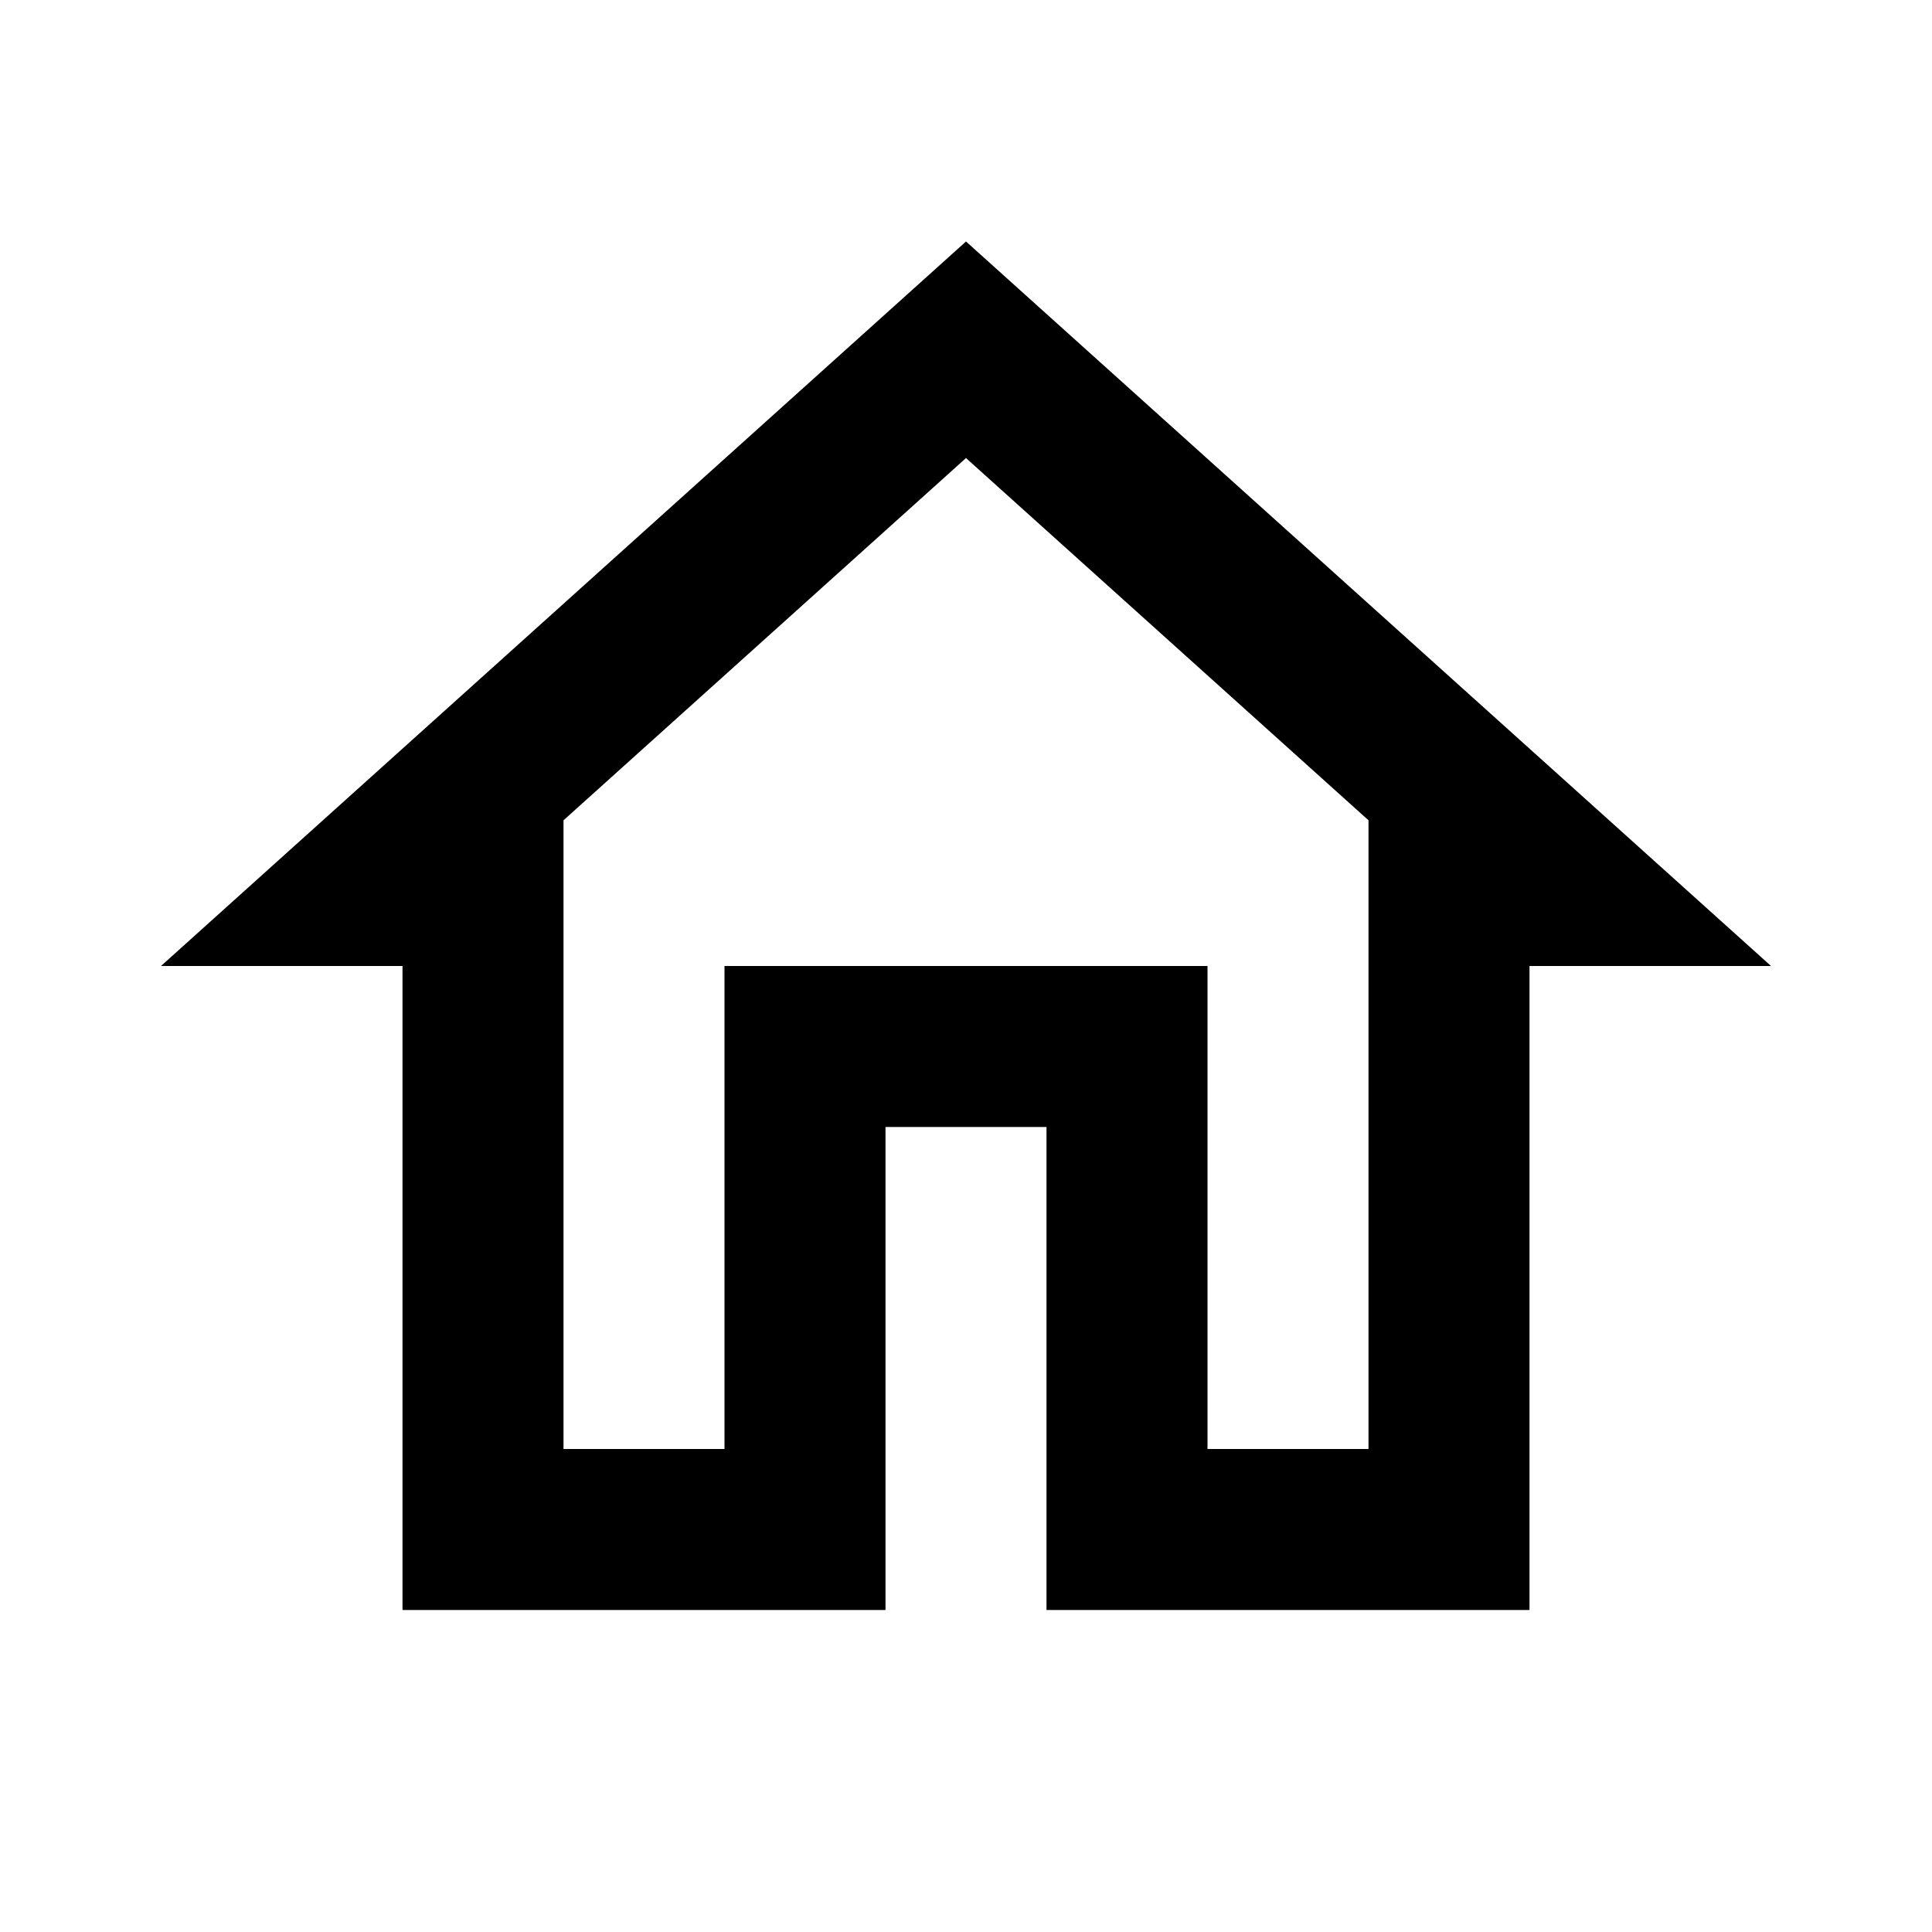
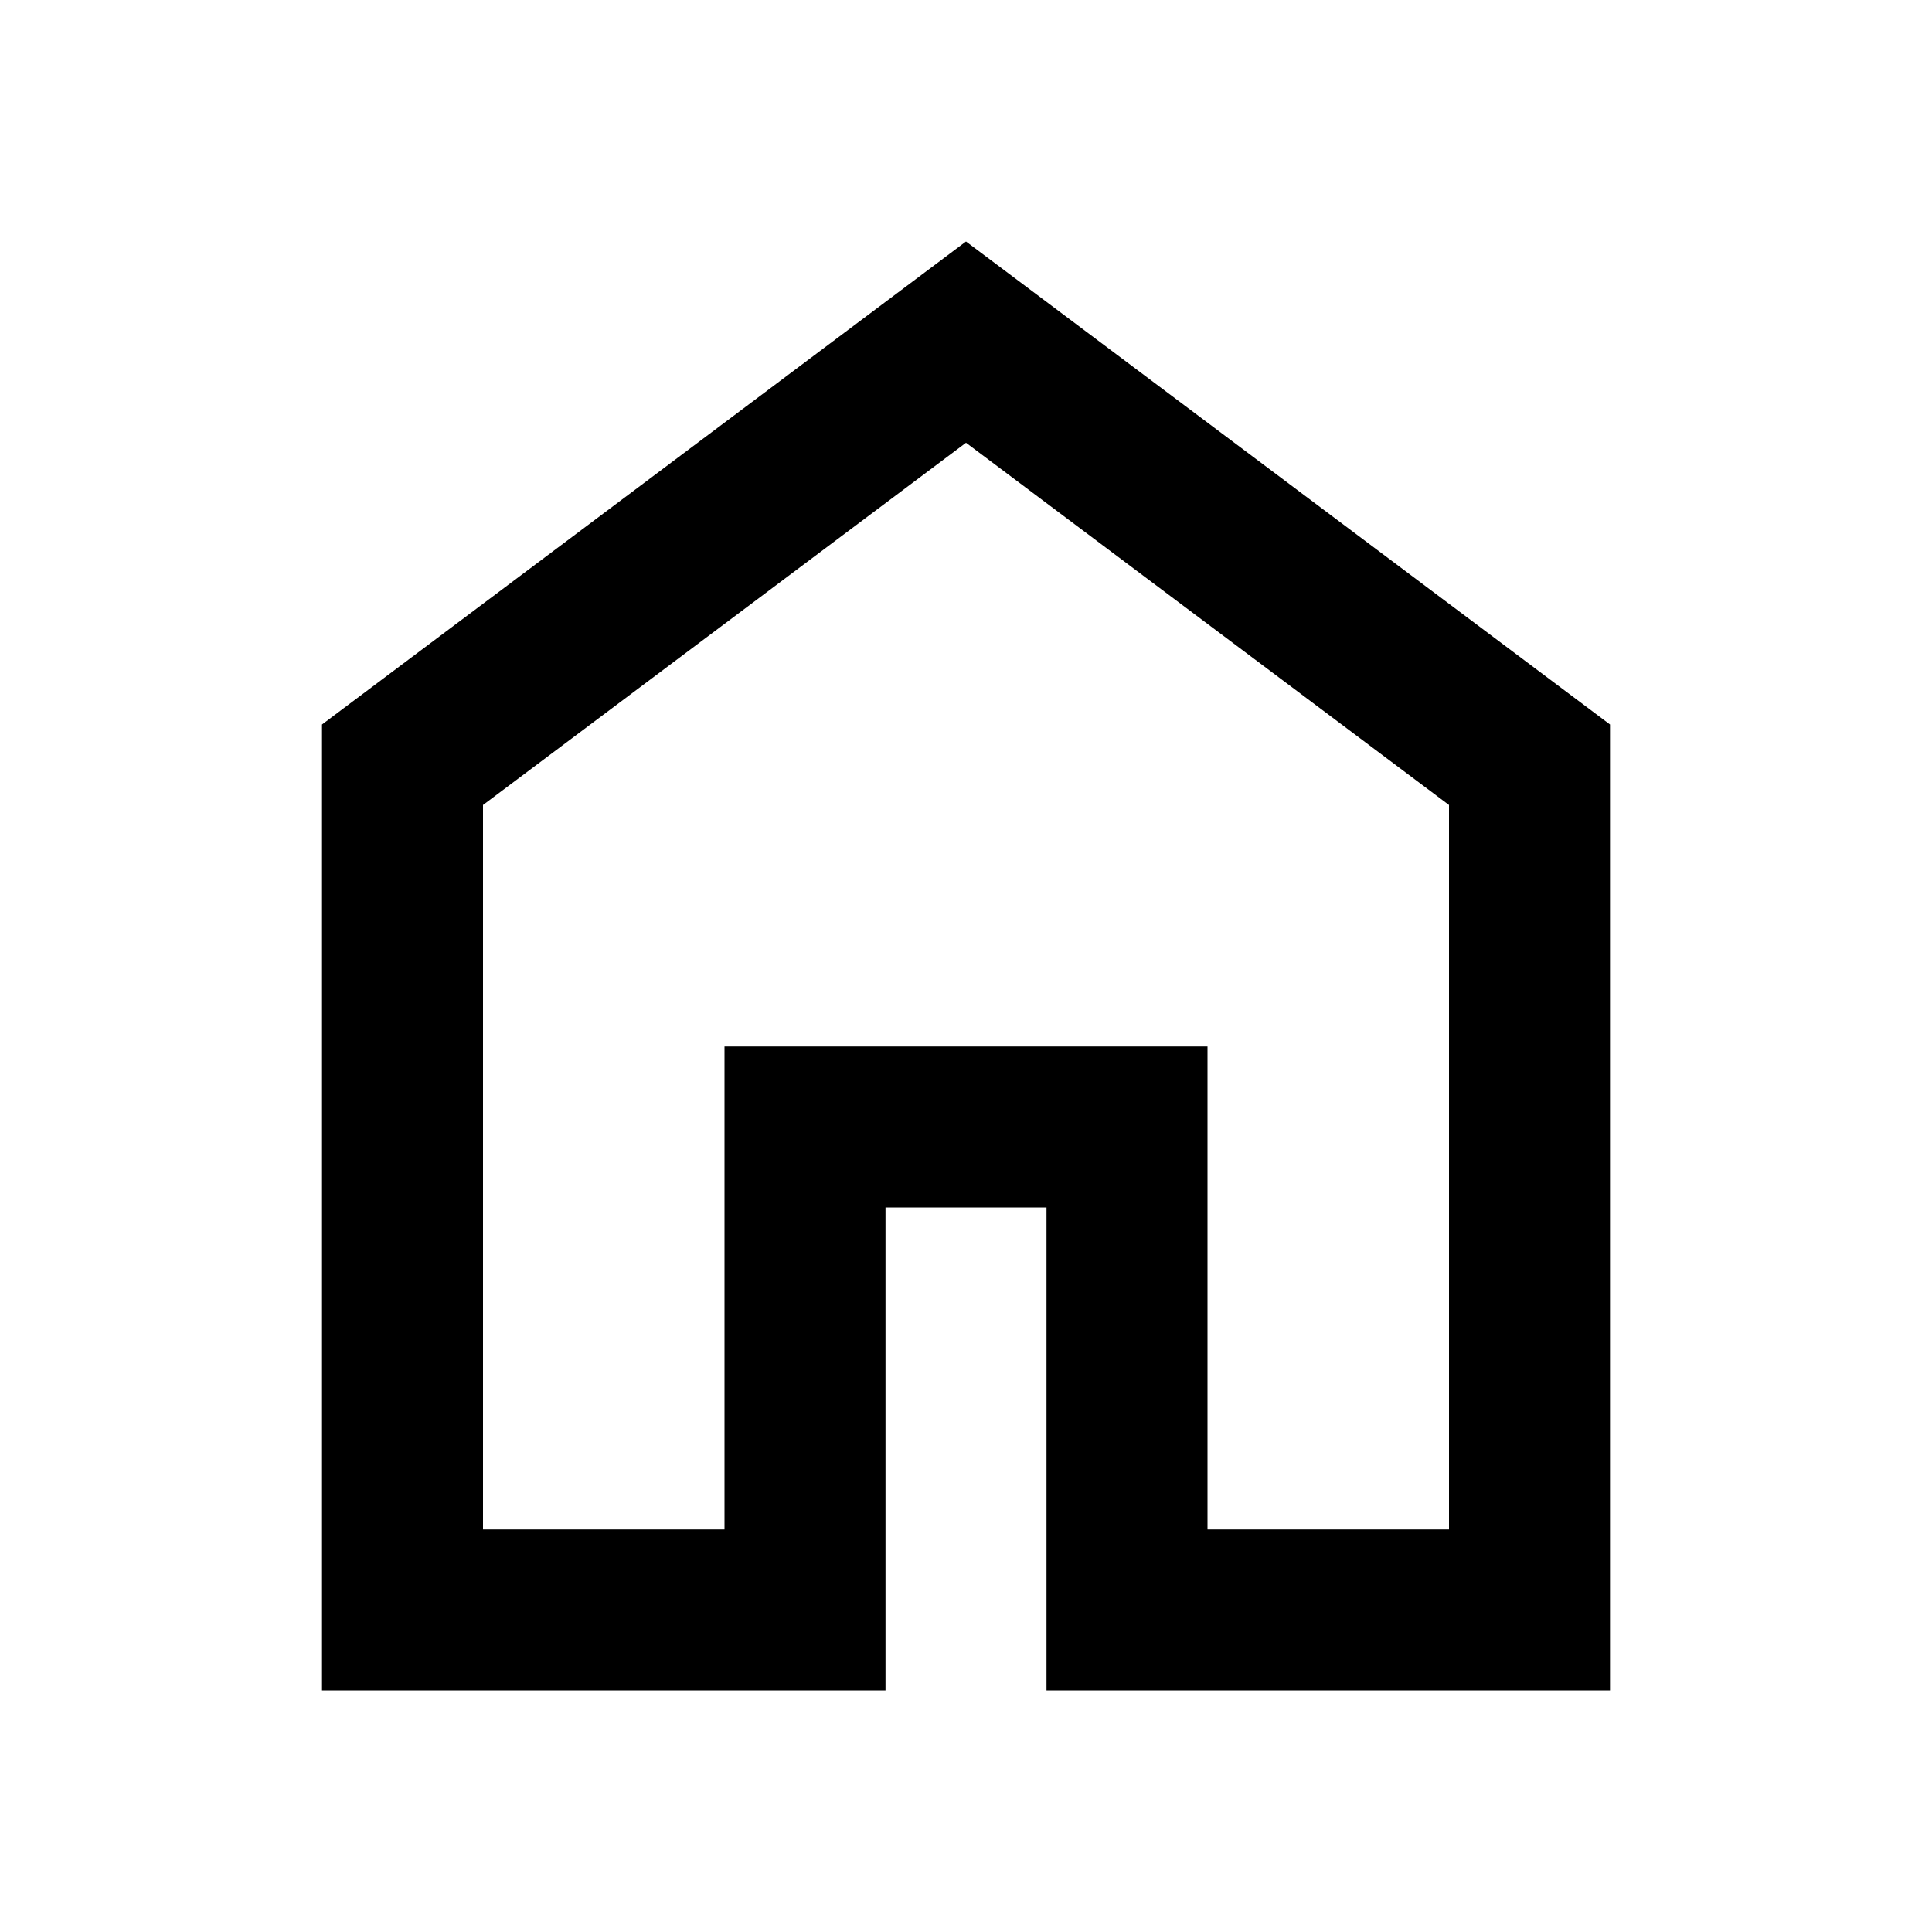
- <svg xmlns="http://www.w3.org/2000/svg" height="24" viewBox="0 0 24 24" width="24">
-   <path d="M0 0h24v24H0V0z" fill="none" />
-   <path d="M12 5.69l5 4.5V18h-2v-6H9v6H7v-7.81l5-4.5M12 3L2 12h3v8h6v-6h2v6h6v-8h3L12 3z" />
+ <svg xmlns="http://www.w3.org/2000/svg" viewBox="0 -960 960 960">
+   <path d="M240-200h120v-240h240v240h120v-360L480-740 240-560v360Zm-80 80v-480l320-240 320 240v480H520v-240h-80v240H160Zm320-350Z" />
</svg>
